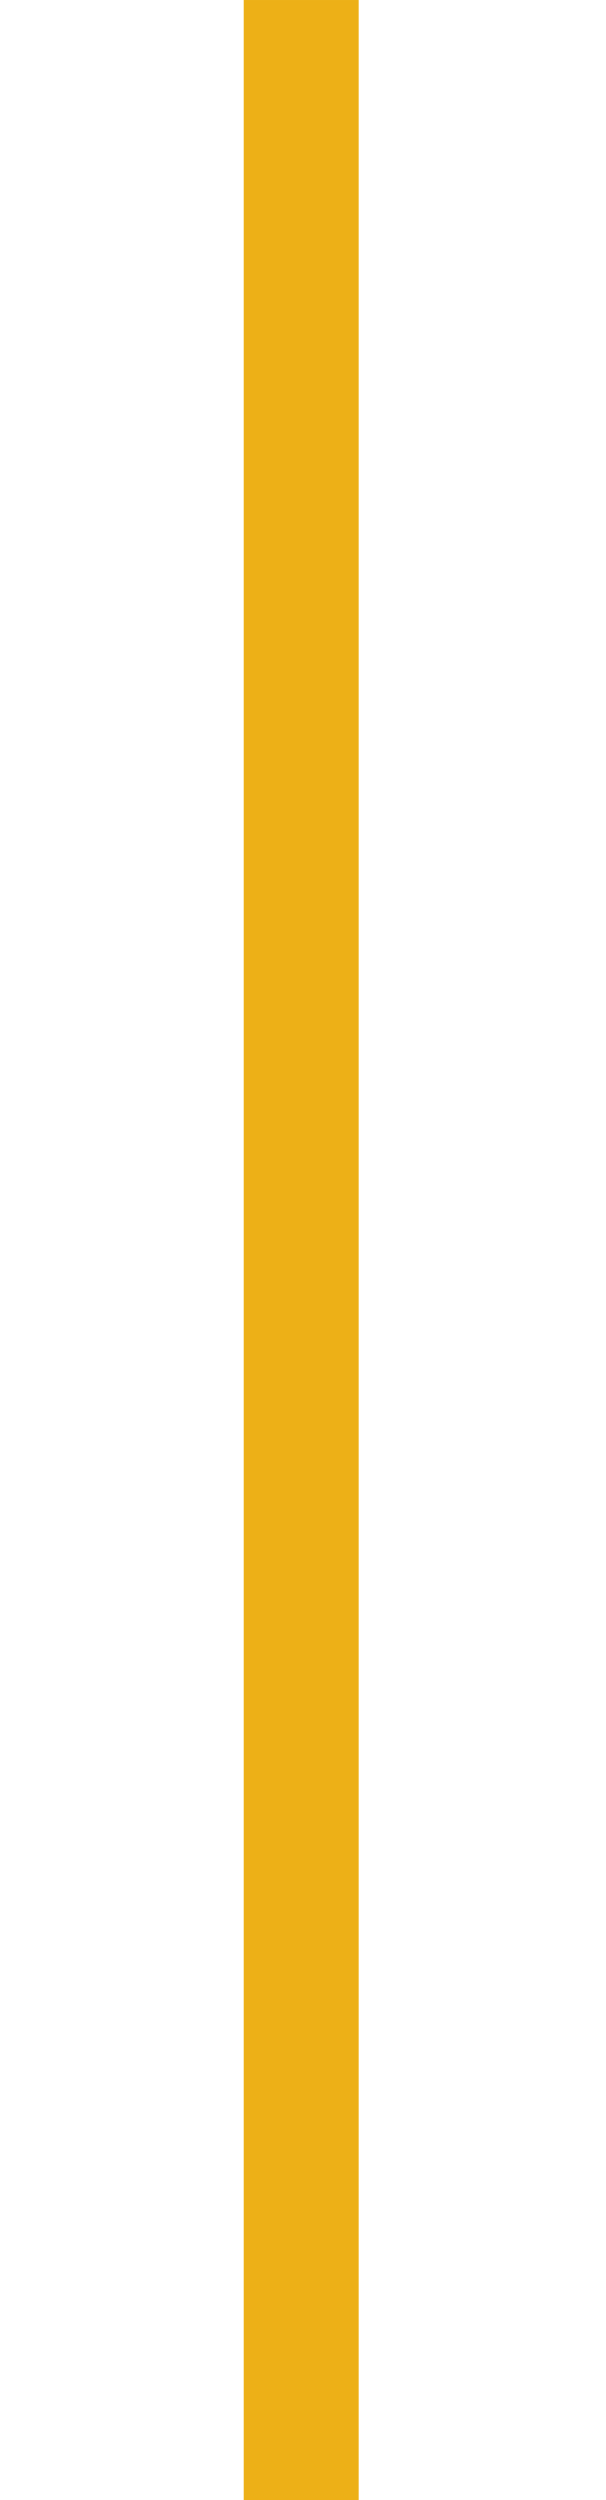
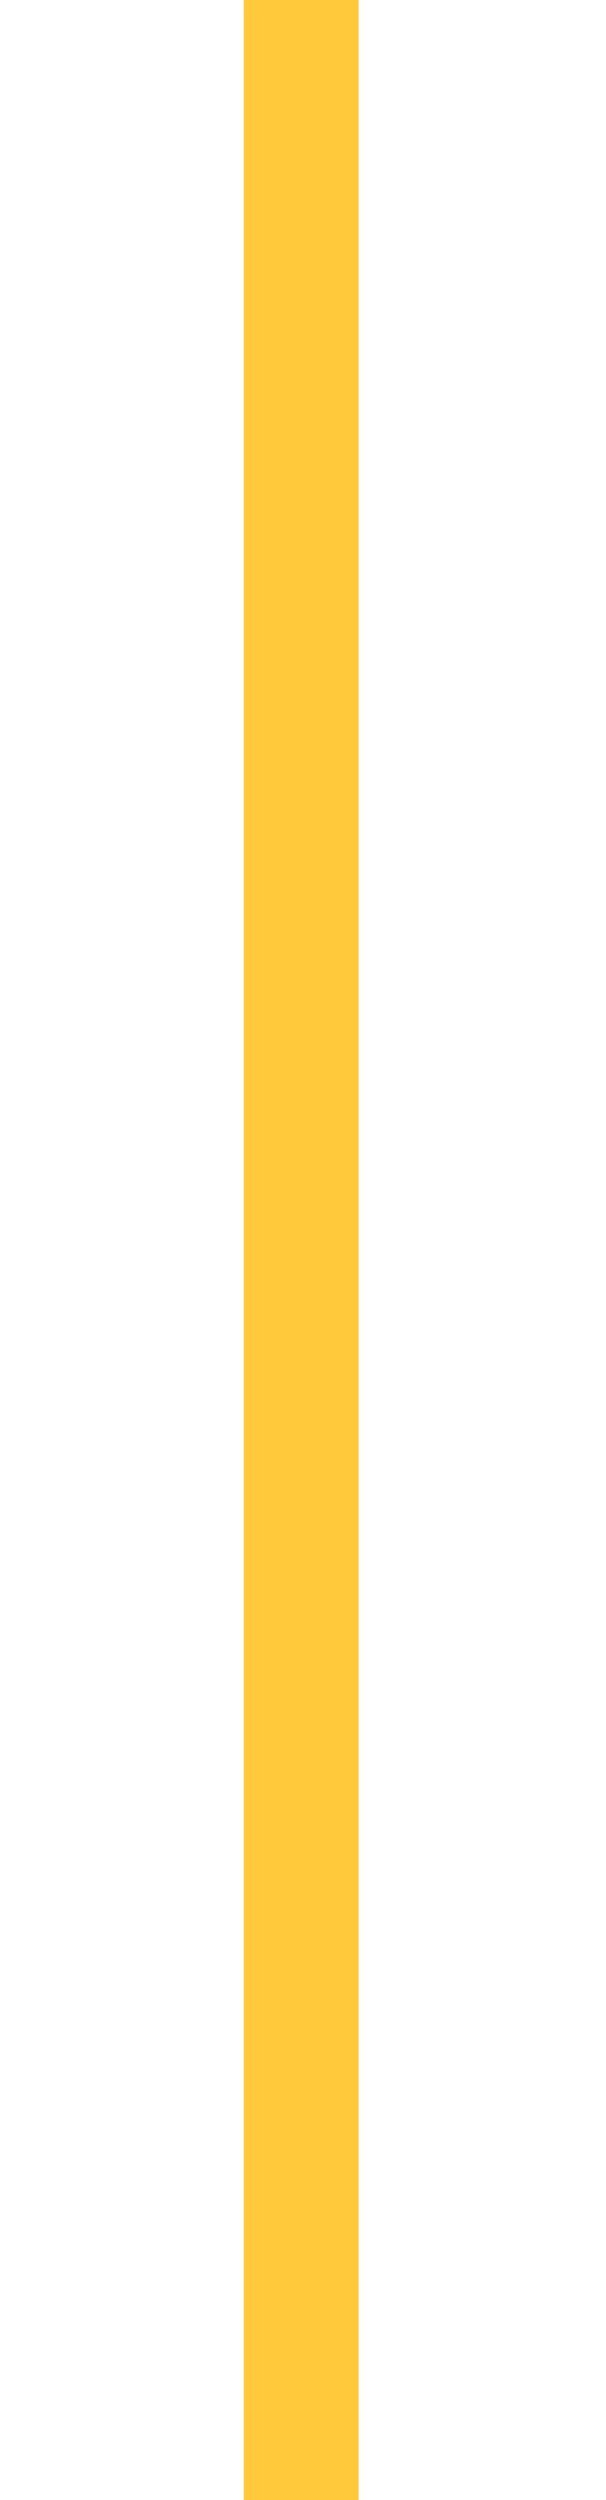
<svg xmlns="http://www.w3.org/2000/svg" width="5.802mm" height="23.936mm" viewBox="0 0 20.558 84.812" id="svg2" version="1.1">
  <defs id="defs4" />
  <g id="layer1" transform="translate(-109.7823,-119.2166)">
-     <path style="fill:none;fill-rule:evenodd;stroke:#edb017;stroke-width:3.9;stroke-linecap:butt;stroke-linejoin:miter;stroke-miterlimit:4;stroke-dasharray:none;stroke-opacity:1" d="m 120,119.217 0,84.812" id="path3336" />
+     <path style="fill:none;fill-rule:evenodd;stroke:#ffc93b;stroke-width:3.9;stroke-linecap:butt;stroke-linejoin:miter;stroke-miterlimit:4;stroke-dasharray:none;stroke-opacity:1" d="m 120,119.217 0,84.812" id="path3336" />
  </g>
</svg>
